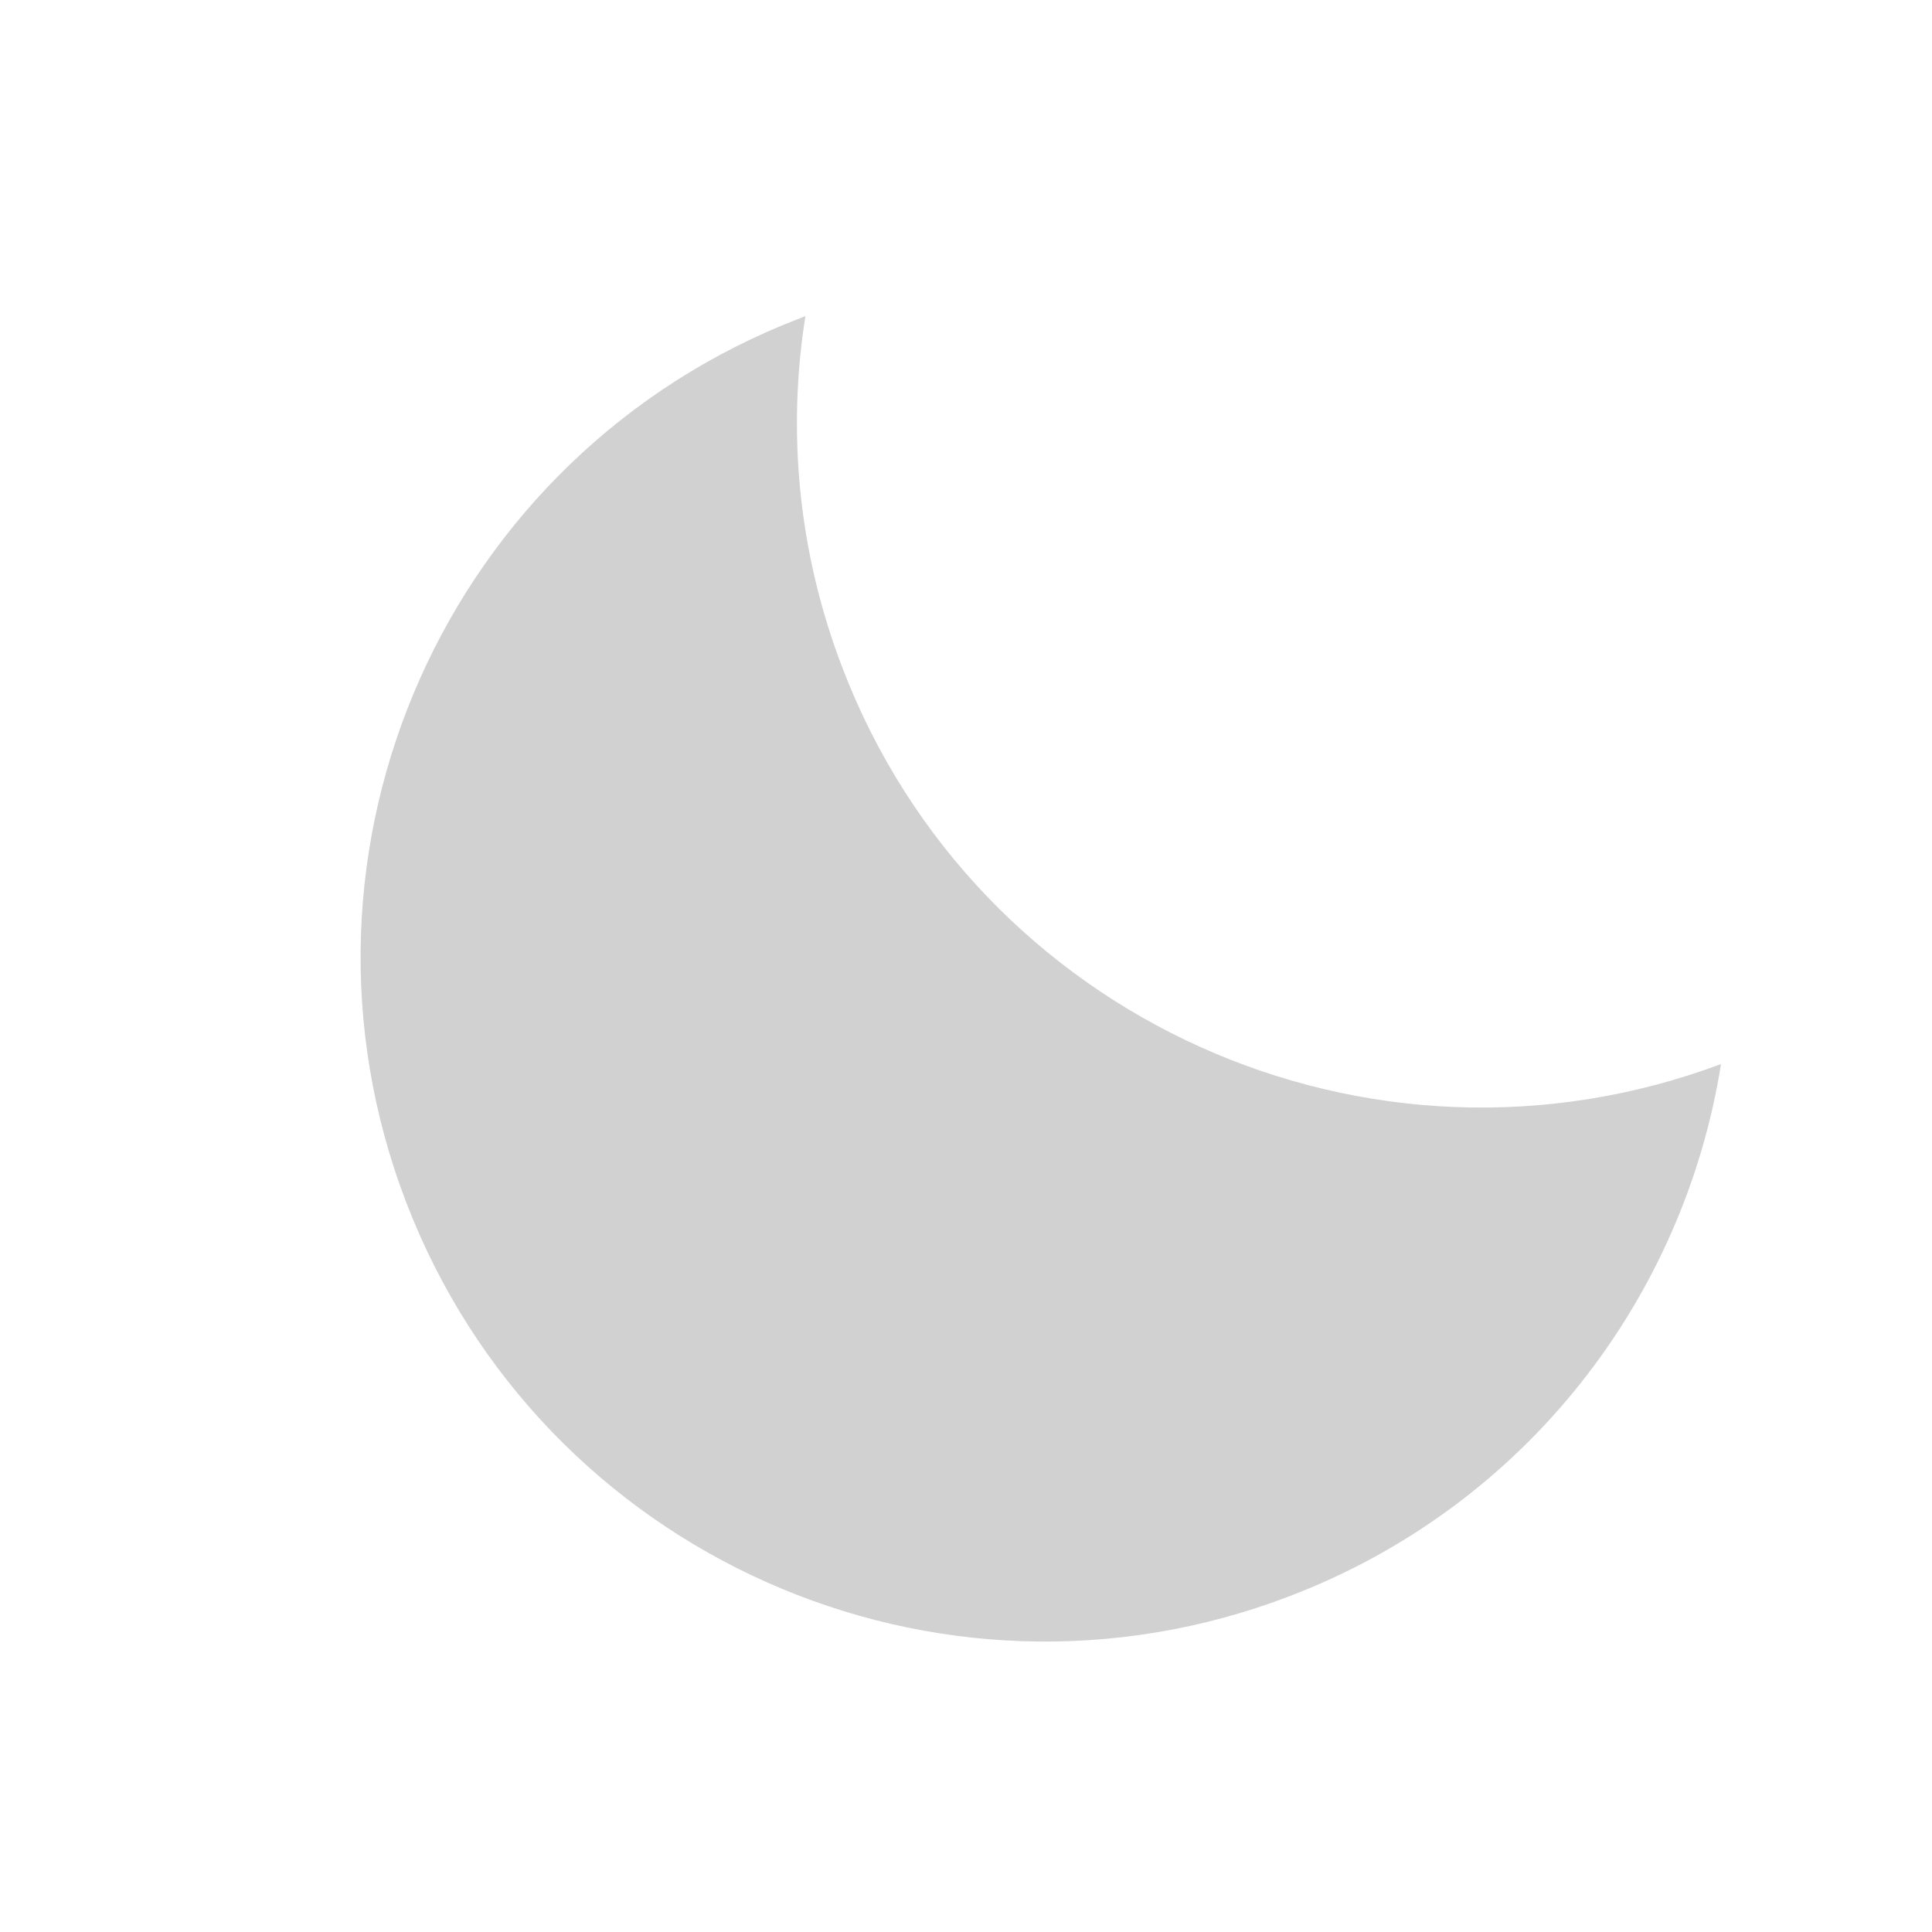
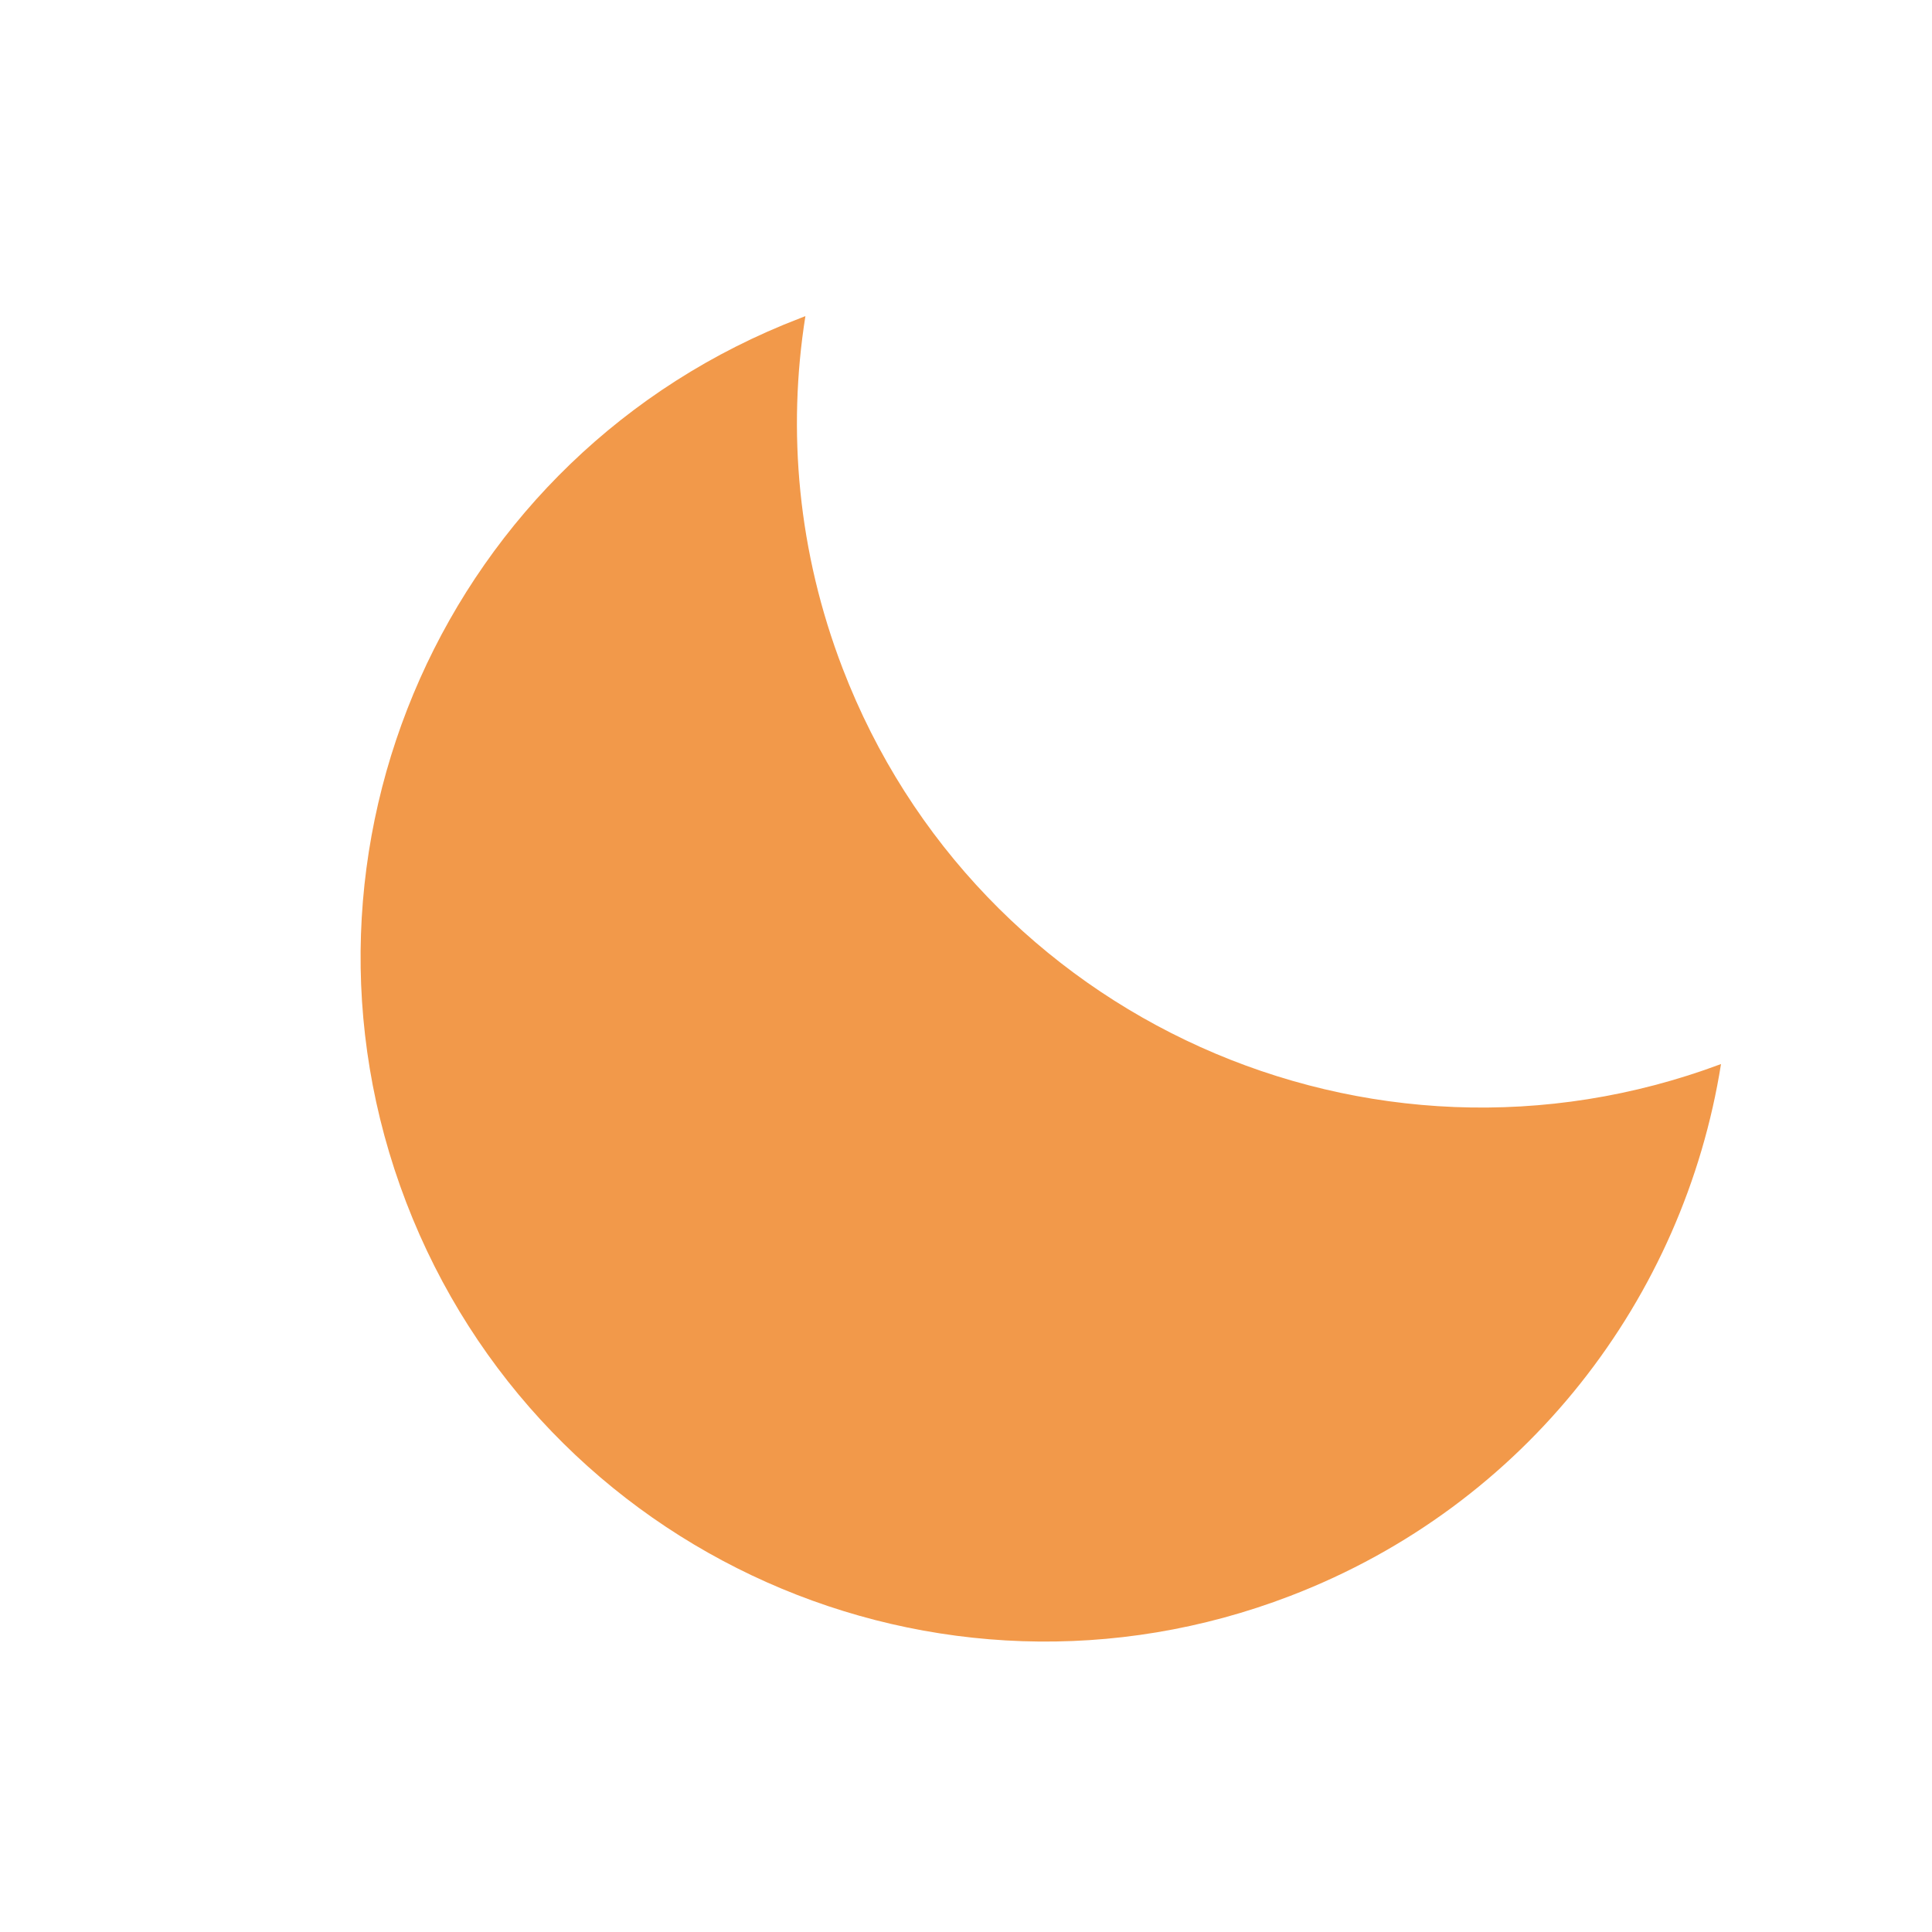
<svg xmlns="http://www.w3.org/2000/svg" width="24" height="24" viewBox="0 0 24 24" fill="none">
-   <path opacity="0.7" fill-rule="evenodd" clip-rule="evenodd" d="M10.005 3.927C9.778 5.354 9.912 6.857 10.467 8.302C12.14 12.662 17.014 14.851 21.379 13.218C20.918 16.117 18.966 18.698 16.028 19.825C11.646 21.508 6.729 19.319 5.046 14.936C3.364 10.553 5.553 5.636 9.936 3.954C9.959 3.945 9.982 3.936 10.005 3.927Z" fill="#BDBDBD" />
+   <path fill-rule="evenodd" clip-rule="evenodd" d="M10.005 3.927C9.778 5.354 9.912 6.857 10.467 8.302C12.14 12.662 17.014 14.851 21.379 13.218C20.918 16.117 18.966 18.698 16.028 19.825C11.646 21.508 6.729 19.319 5.046 14.936C3.364 10.553 5.553 5.636 9.936 3.954C9.959 3.945 9.982 3.936 10.005 3.927Z" fill="#F2994A" />
</svg>
